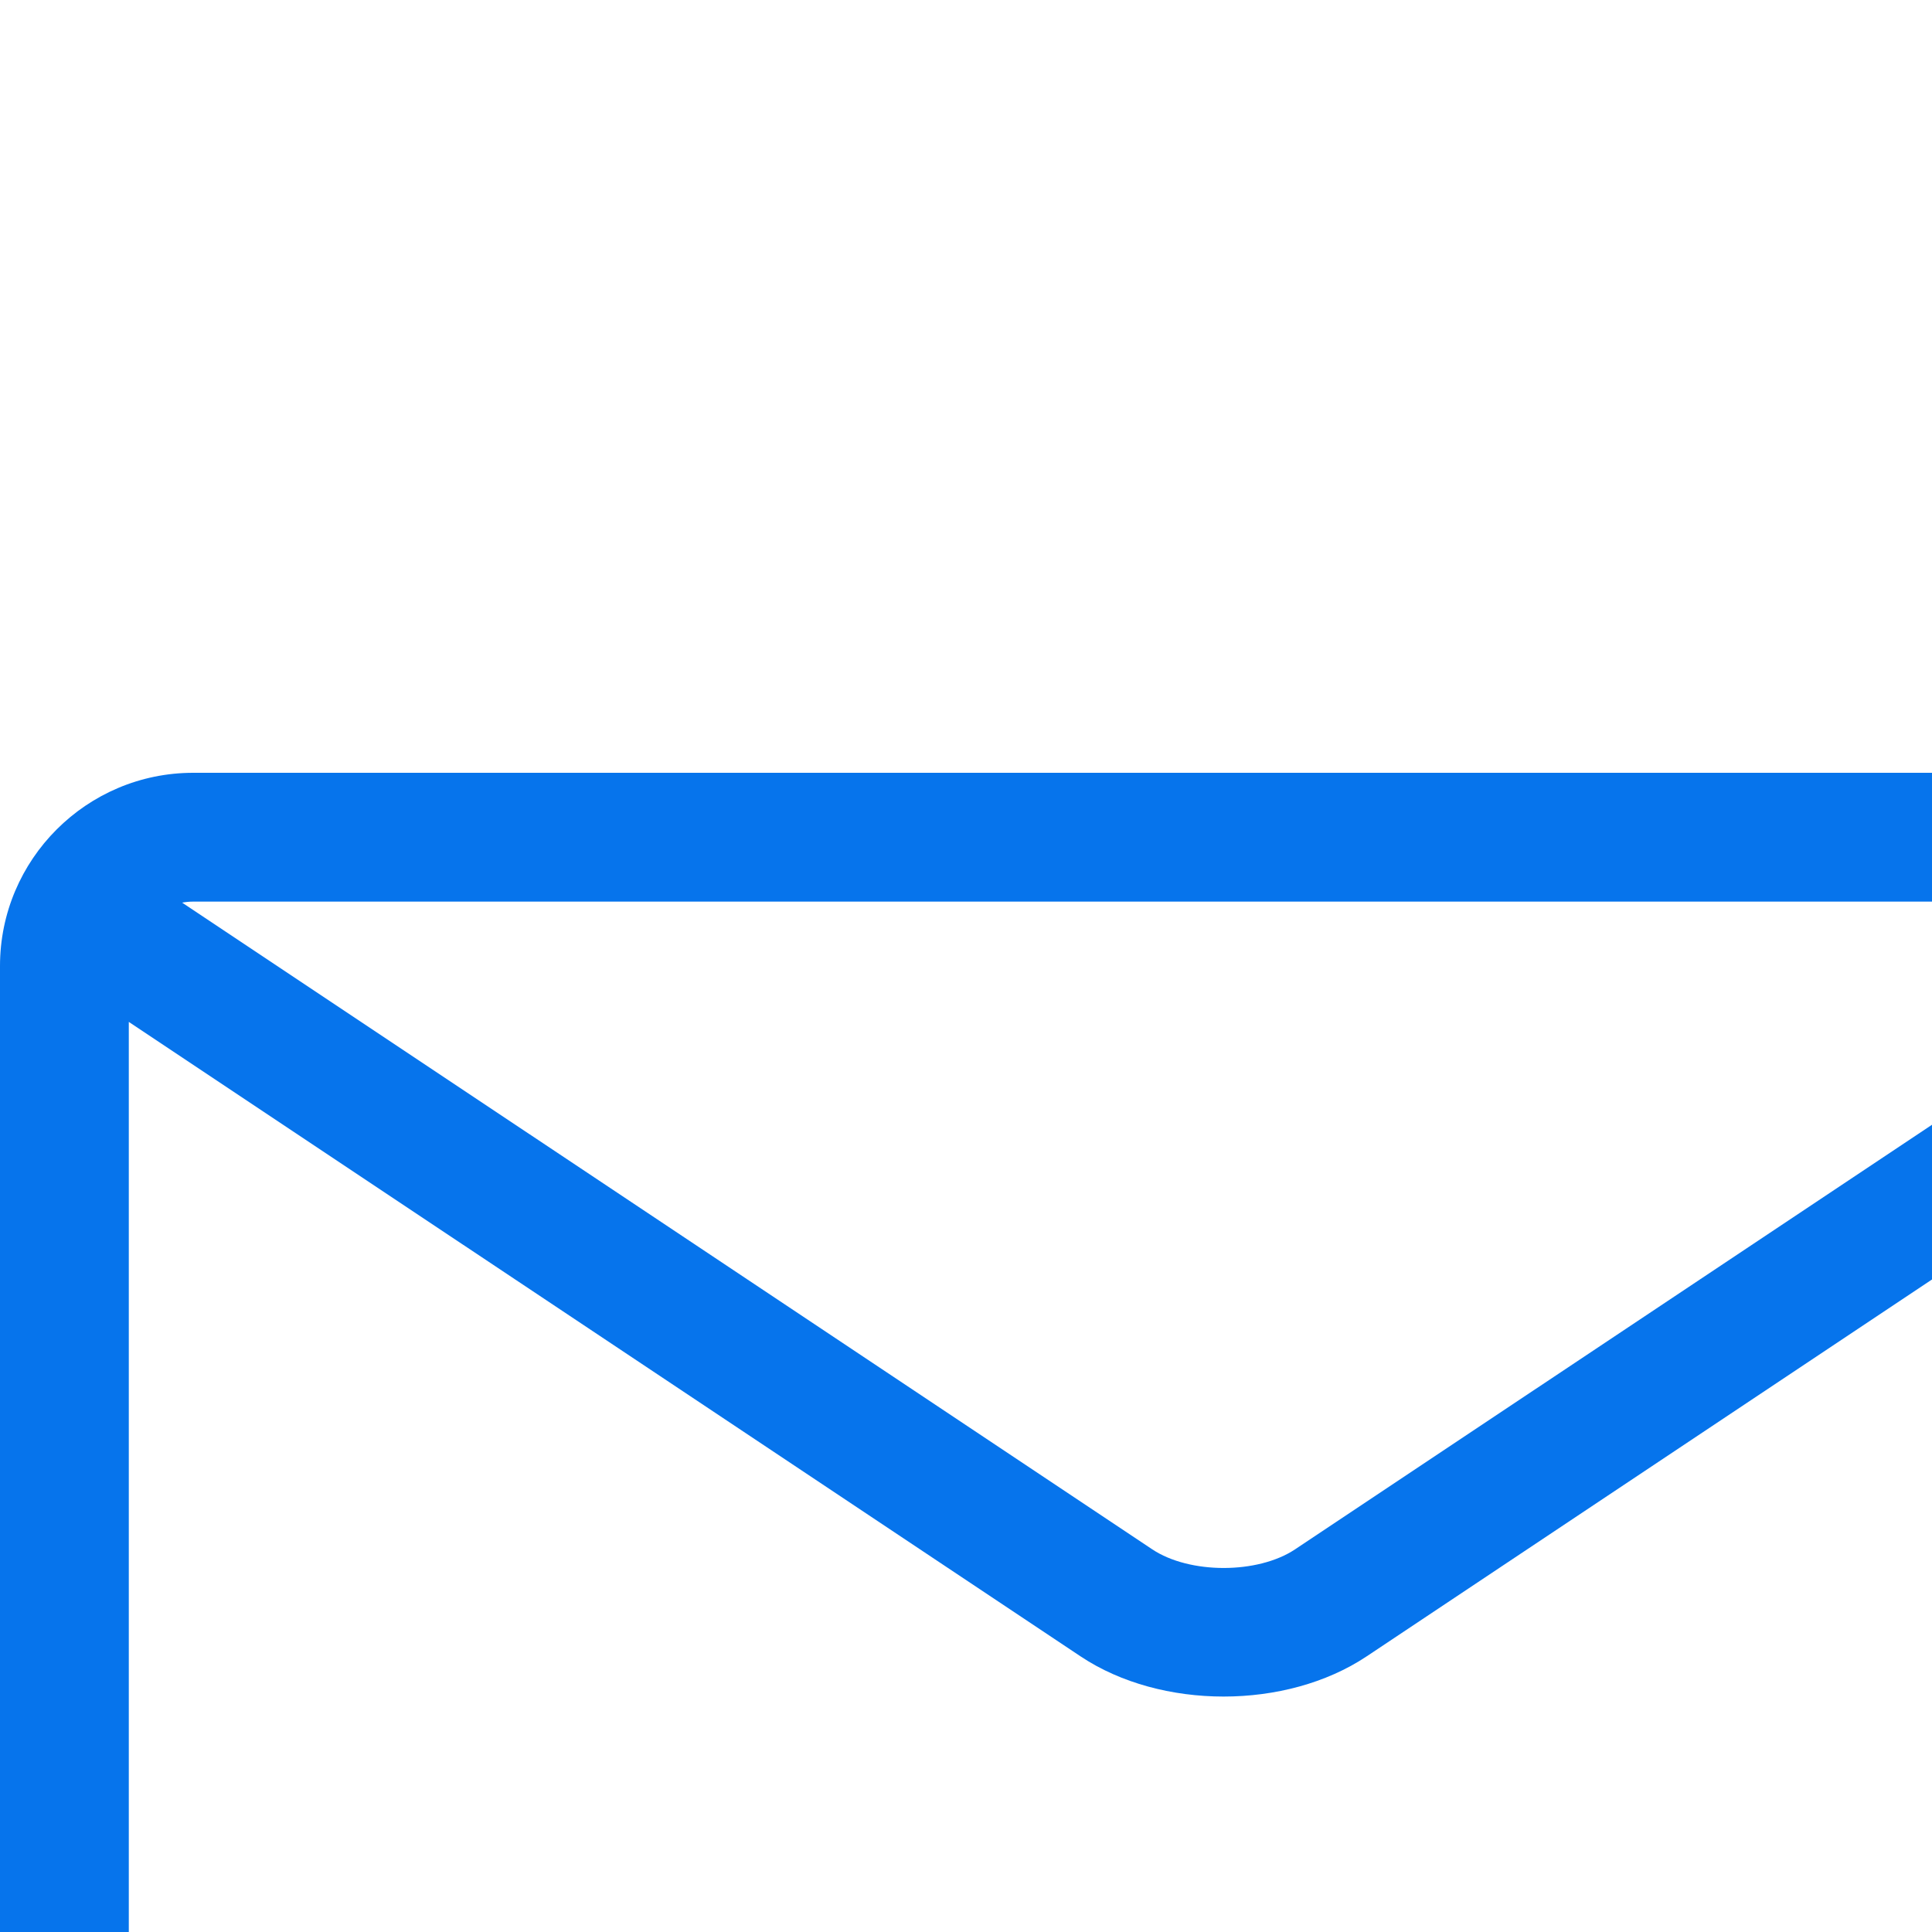
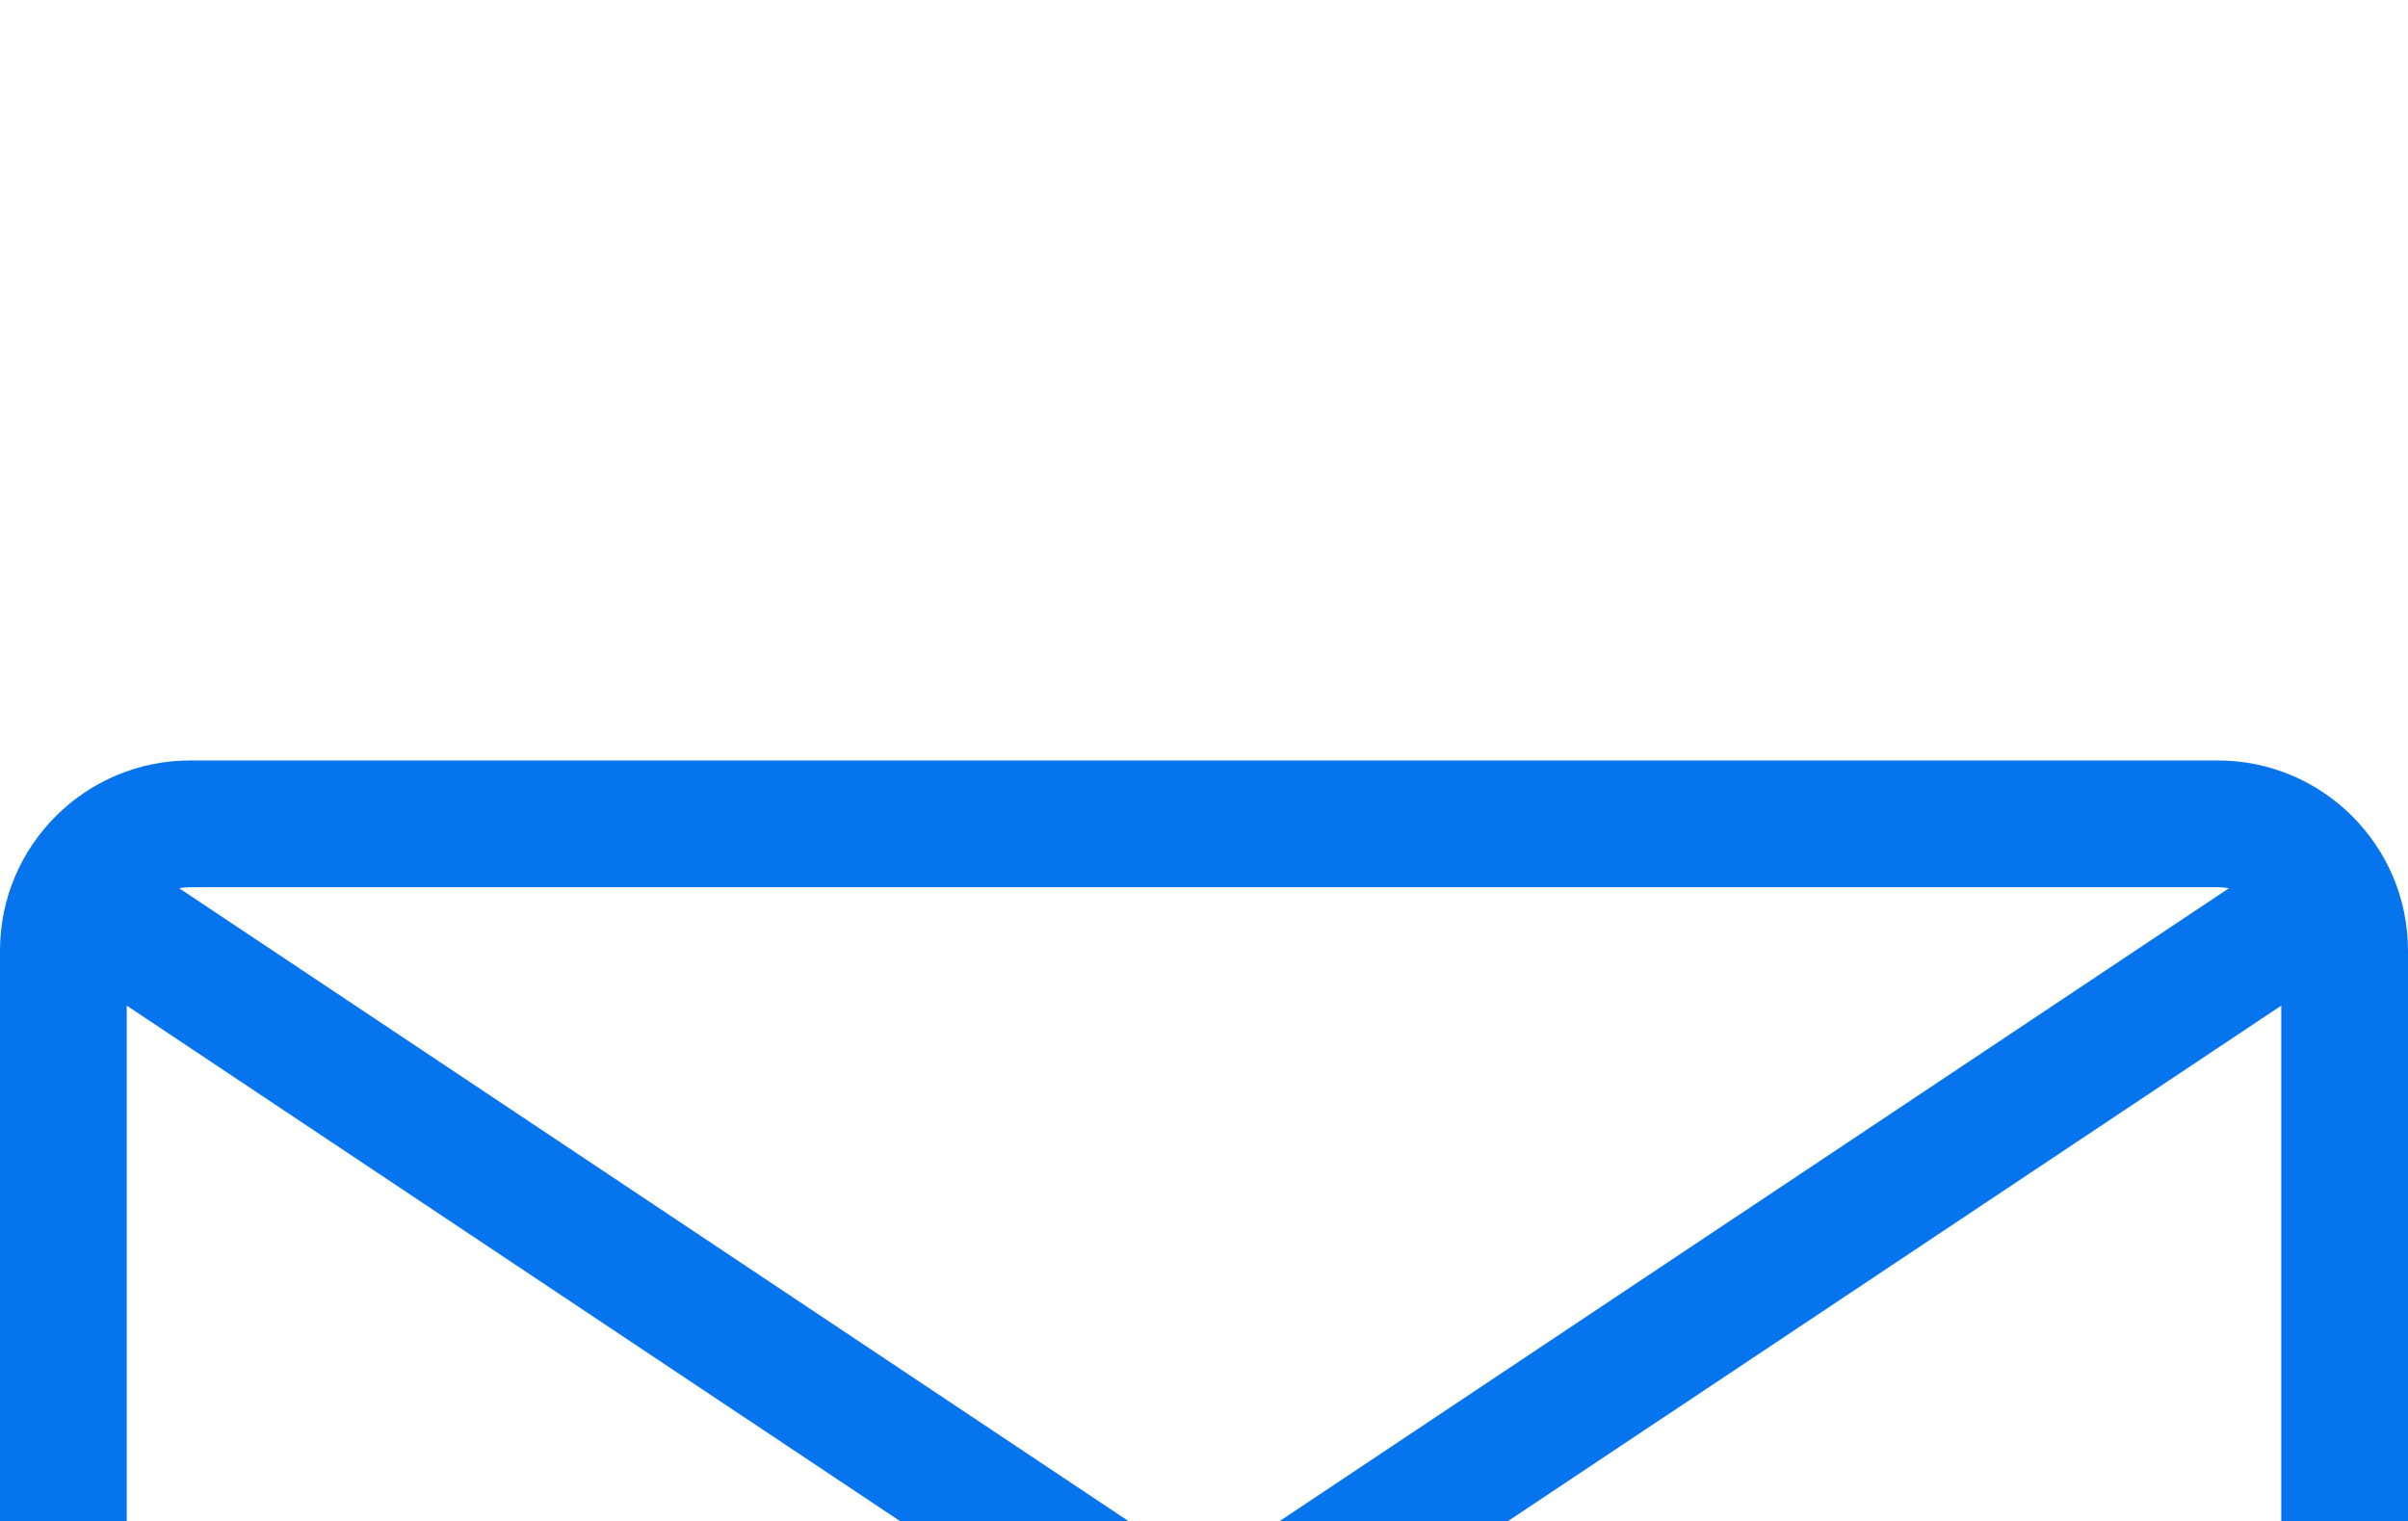
- <svg xmlns="http://www.w3.org/2000/svg" version="1.1" width="15px" height="15px">
+ <svg xmlns="http://www.w3.org/2000/svg" version="1.1">
  <path fill="#0674ec" d="M17.5 6h-16c-0.827 0-1.5 0.673-1.5 1.5v9c0 0.827 0.673 1.5 1.5 1.5h16c0.827 0 1.5-0.673 1.5-1.5v-9c0-0.827-0.673-1.5-1.5-1.5zM17.5 7c0.030 0 0.058 0.003 0.087 0.008l-7.532 5.021c-0.29 0.193-0.819 0.193-1.109 0l-7.532-5.021c0.028-0.005 0.057-0.008 0.087-0.008h16zM17.5 17h-16c-0.276 0-0.5-0.224-0.5-0.5v-8.566l7.391 4.927c0.311 0.207 0.71 0.311 1.109 0.311s0.798-0.104 1.109-0.311l7.391-4.927v8.566c0 0.276-0.224 0.5-0.5 0.5z" />
</svg>
